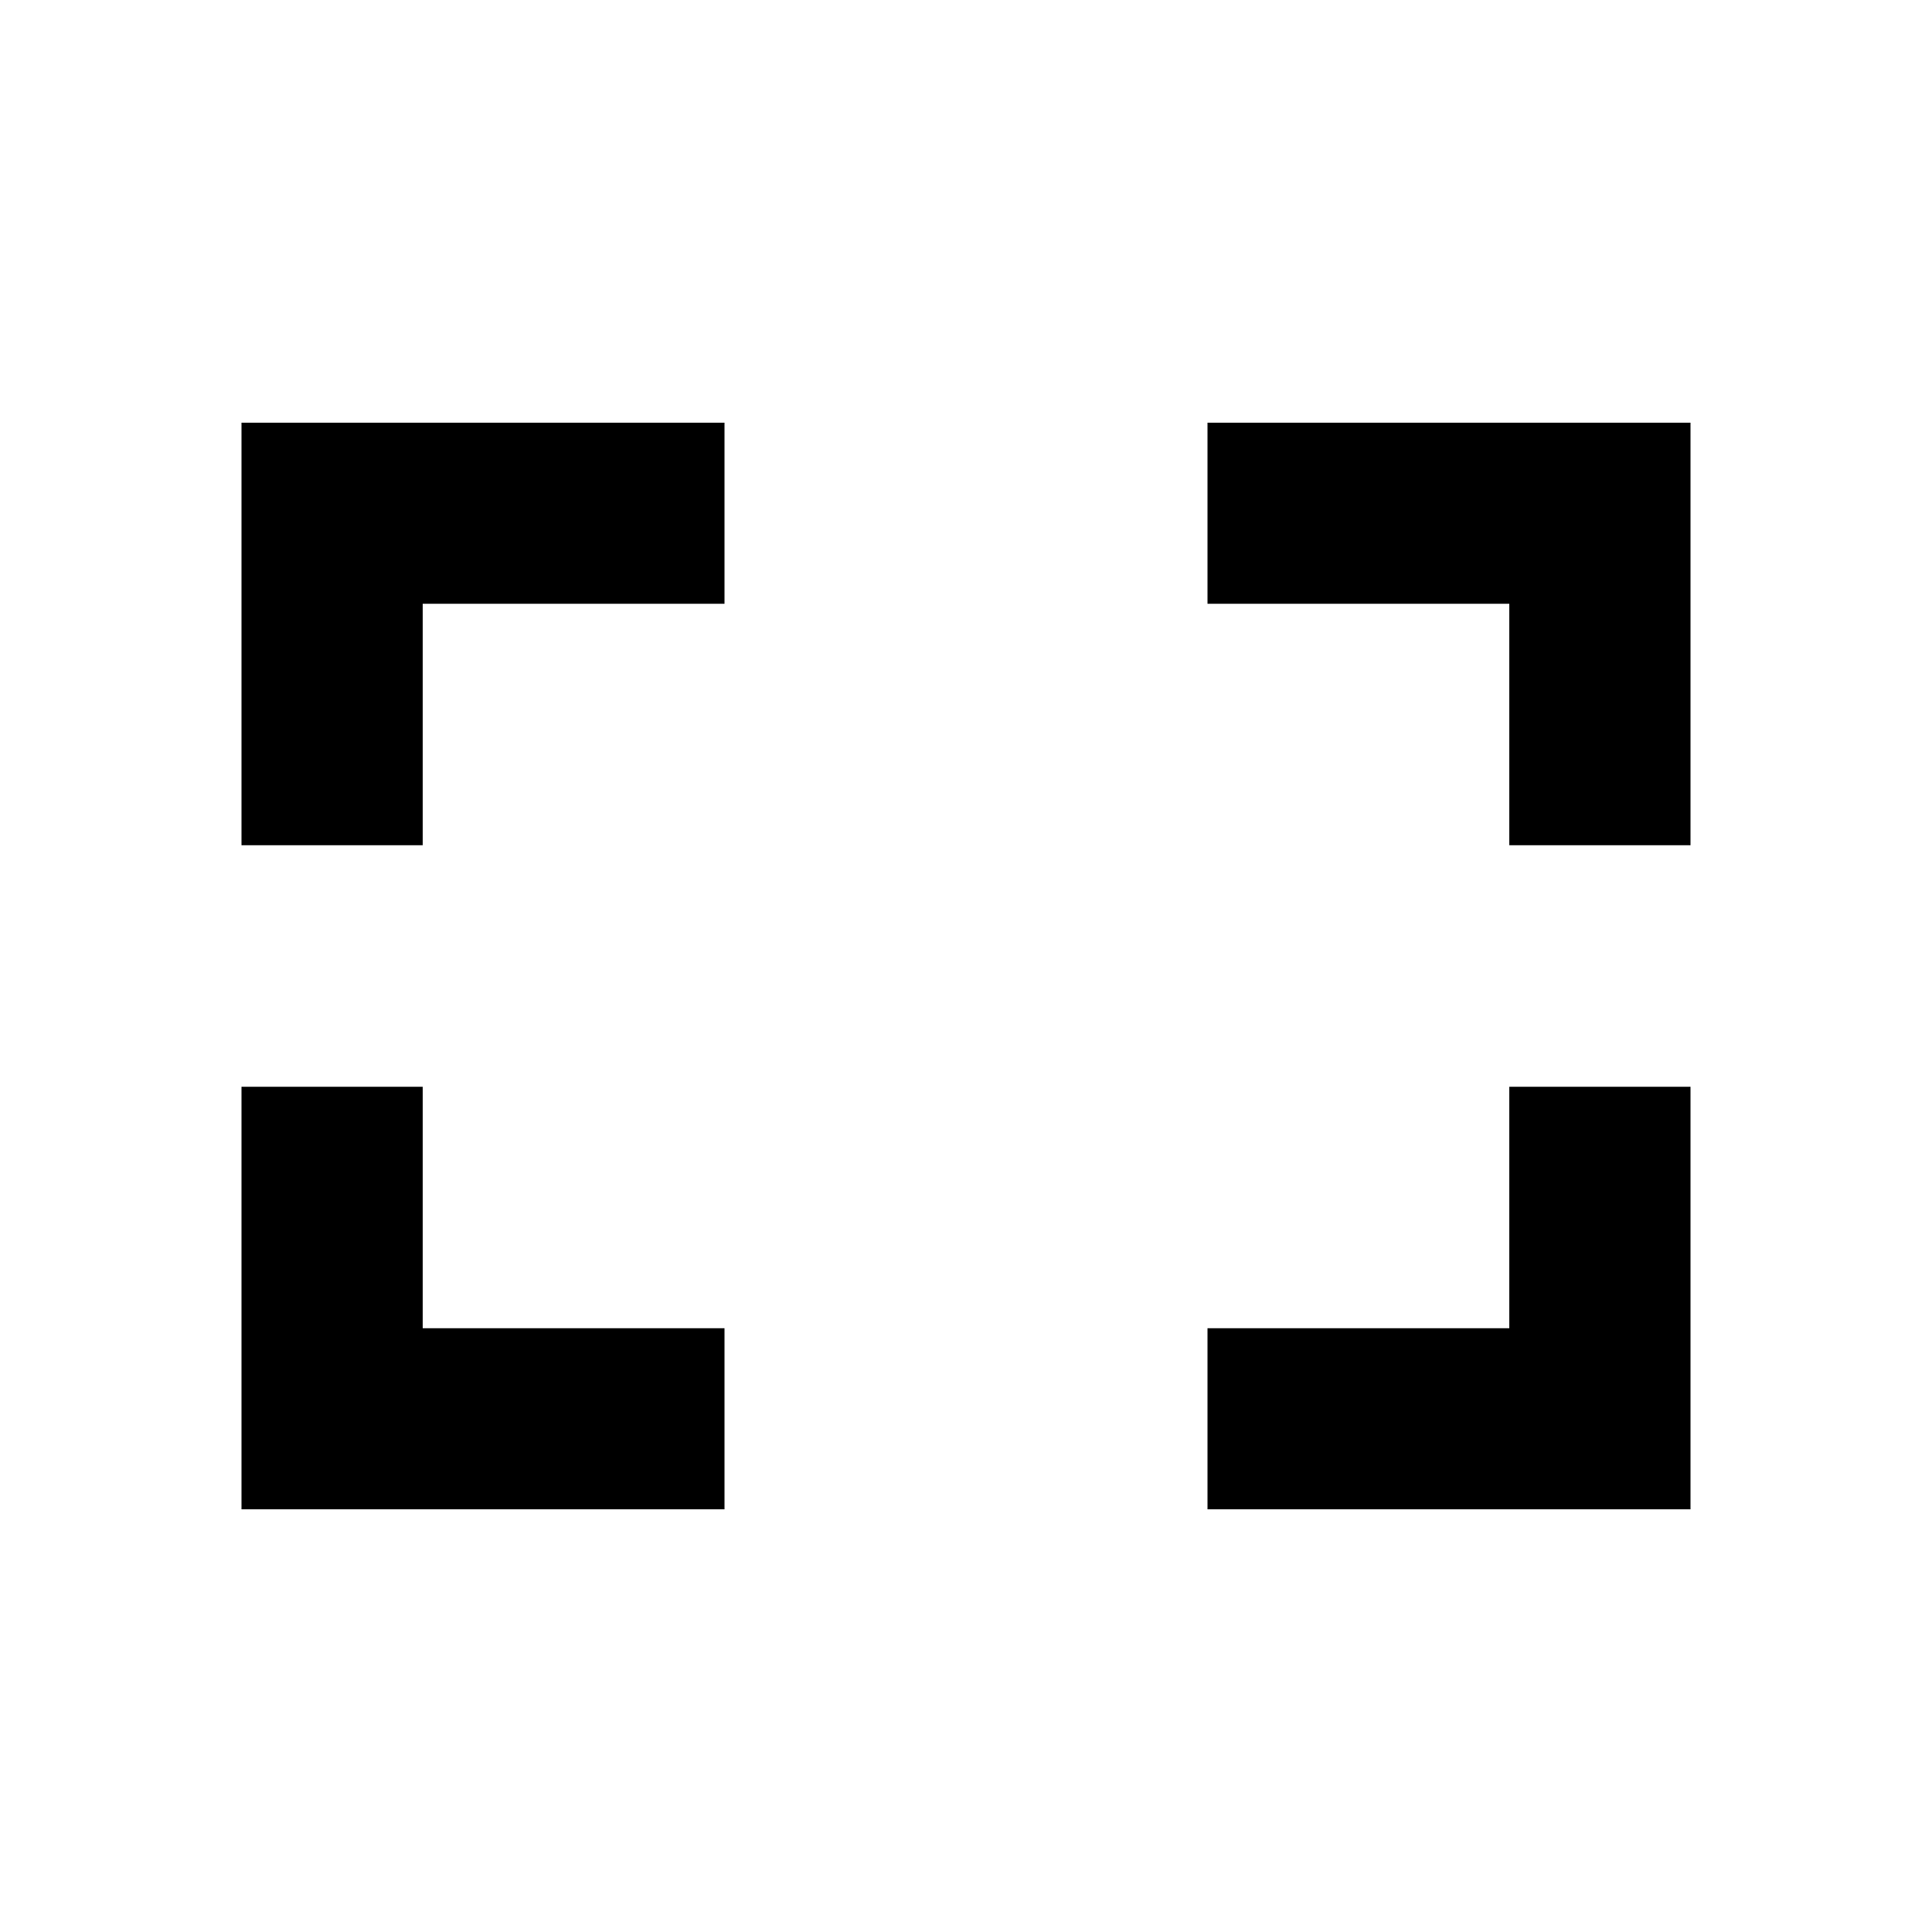
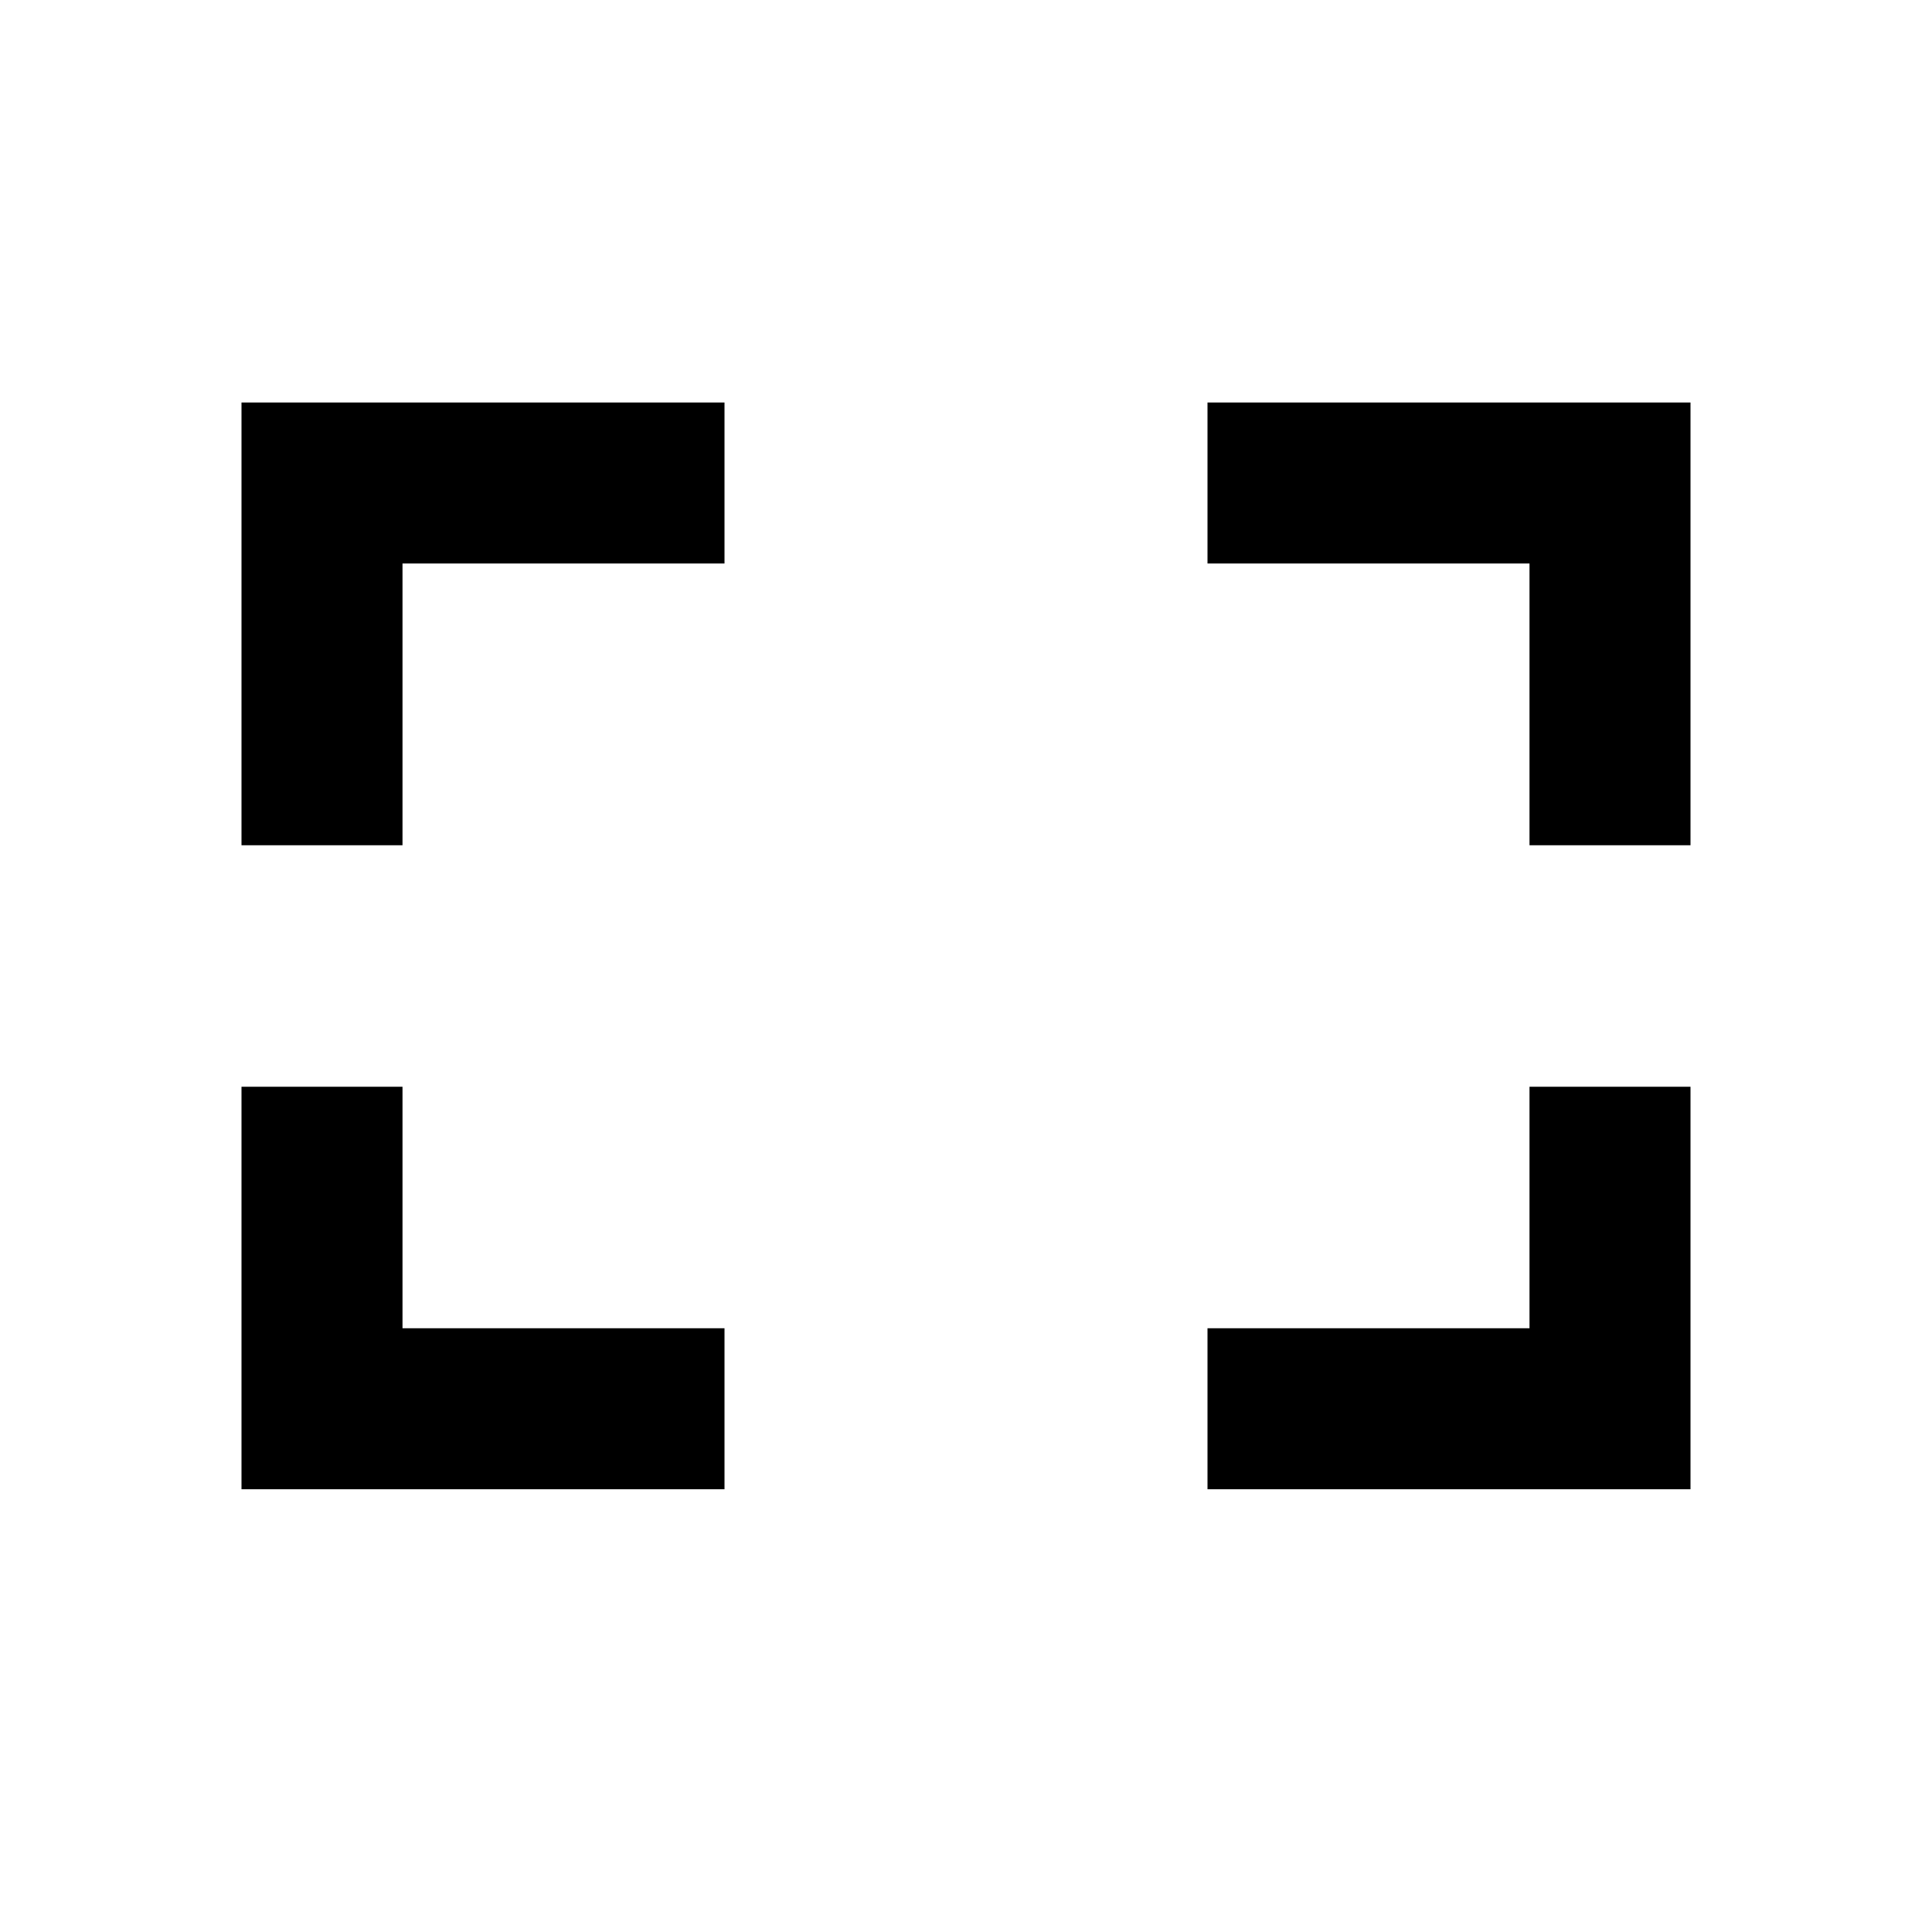
- <svg xmlns="http://www.w3.org/2000/svg" viewBox="0 0 512 512" fill="currentColor">
-   <path d="M64 112L192 112 192 160 112 160 112 224 64 224 64 112ZM400 160L320 160 320 112 448 112 448 224 400 224 400 160ZM64 288L112 288 112 352 192 352 192 400 64 400 64 288ZM320 352L400 352 400 288 448 288 448 400 320 400 320 352Z" />
+ <svg xmlns="http://www.w3.org/2000/svg" viewBox="0 0 480 480" fill="currentColor">
+   <path d="M380 210l40 0 0-110-120 0 0 40 80 0 0 70z m-320 160l120 0 0-40-80 0 0-60-40 0 0 100z m0-160l40 0 0-70 80 0 0-40-120 0 0 110z m240 160l120 0 0-100-40 0 0 60-80 0 0 40z" />
</svg>
